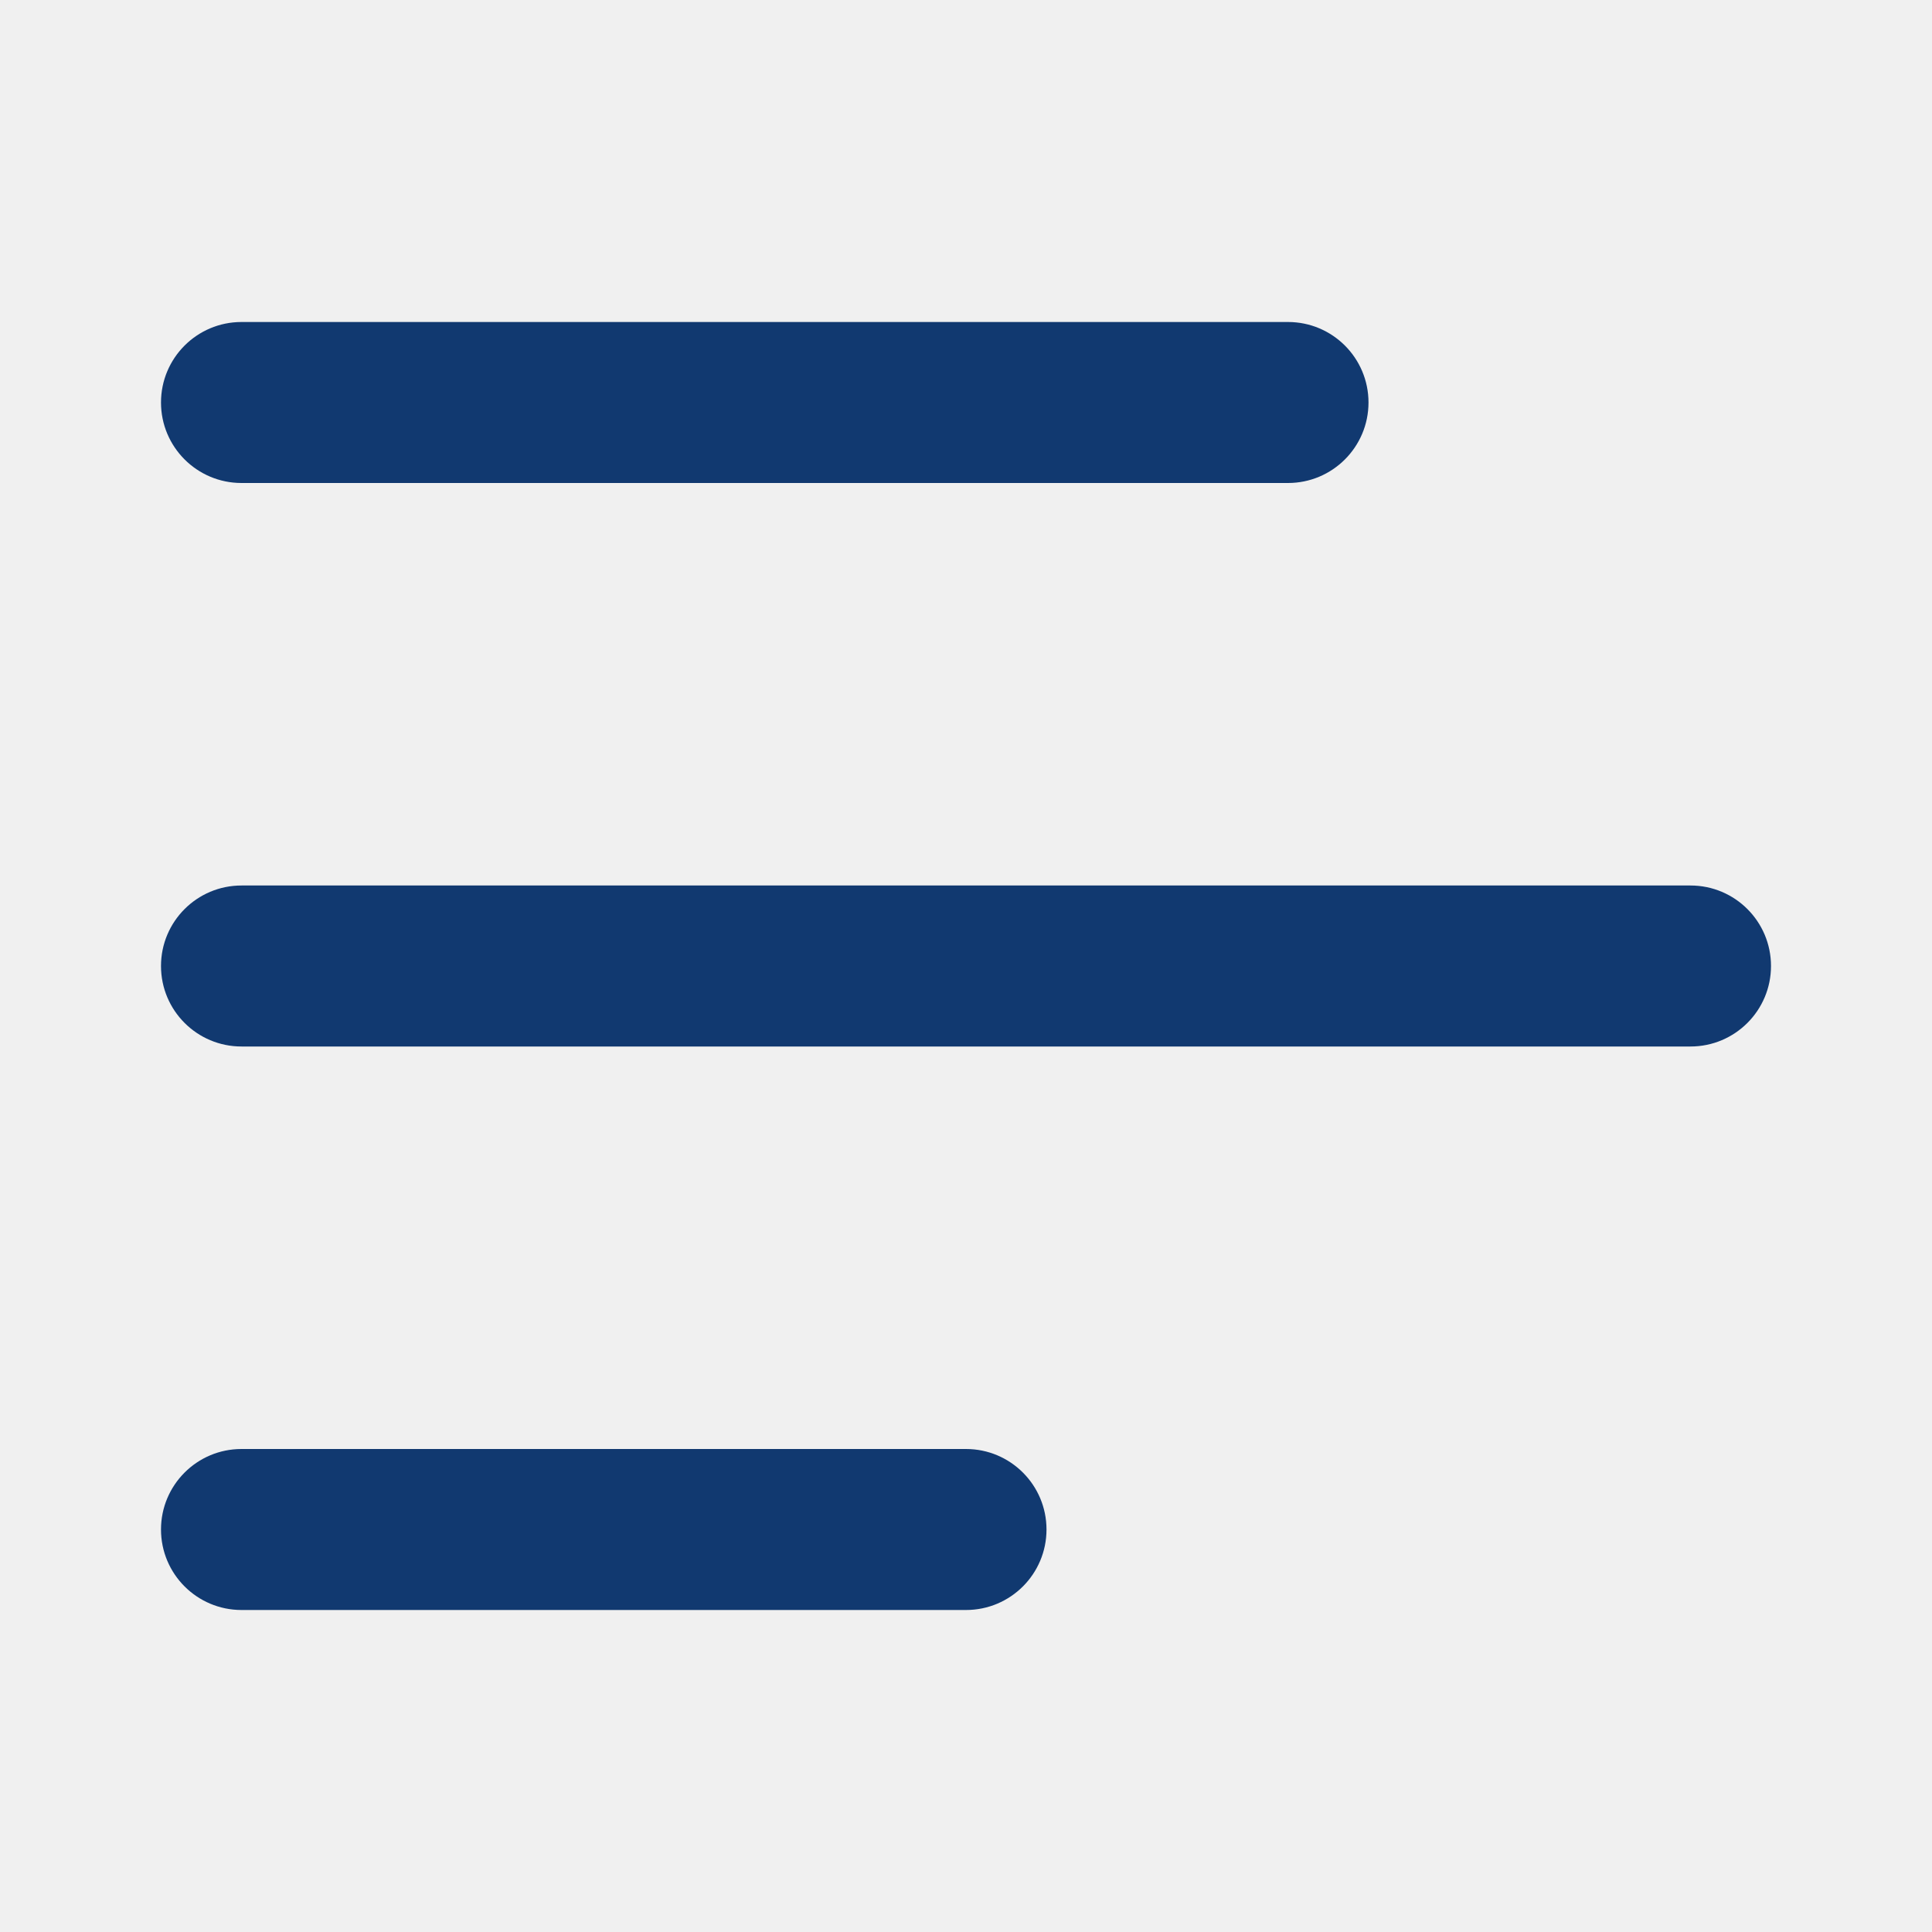
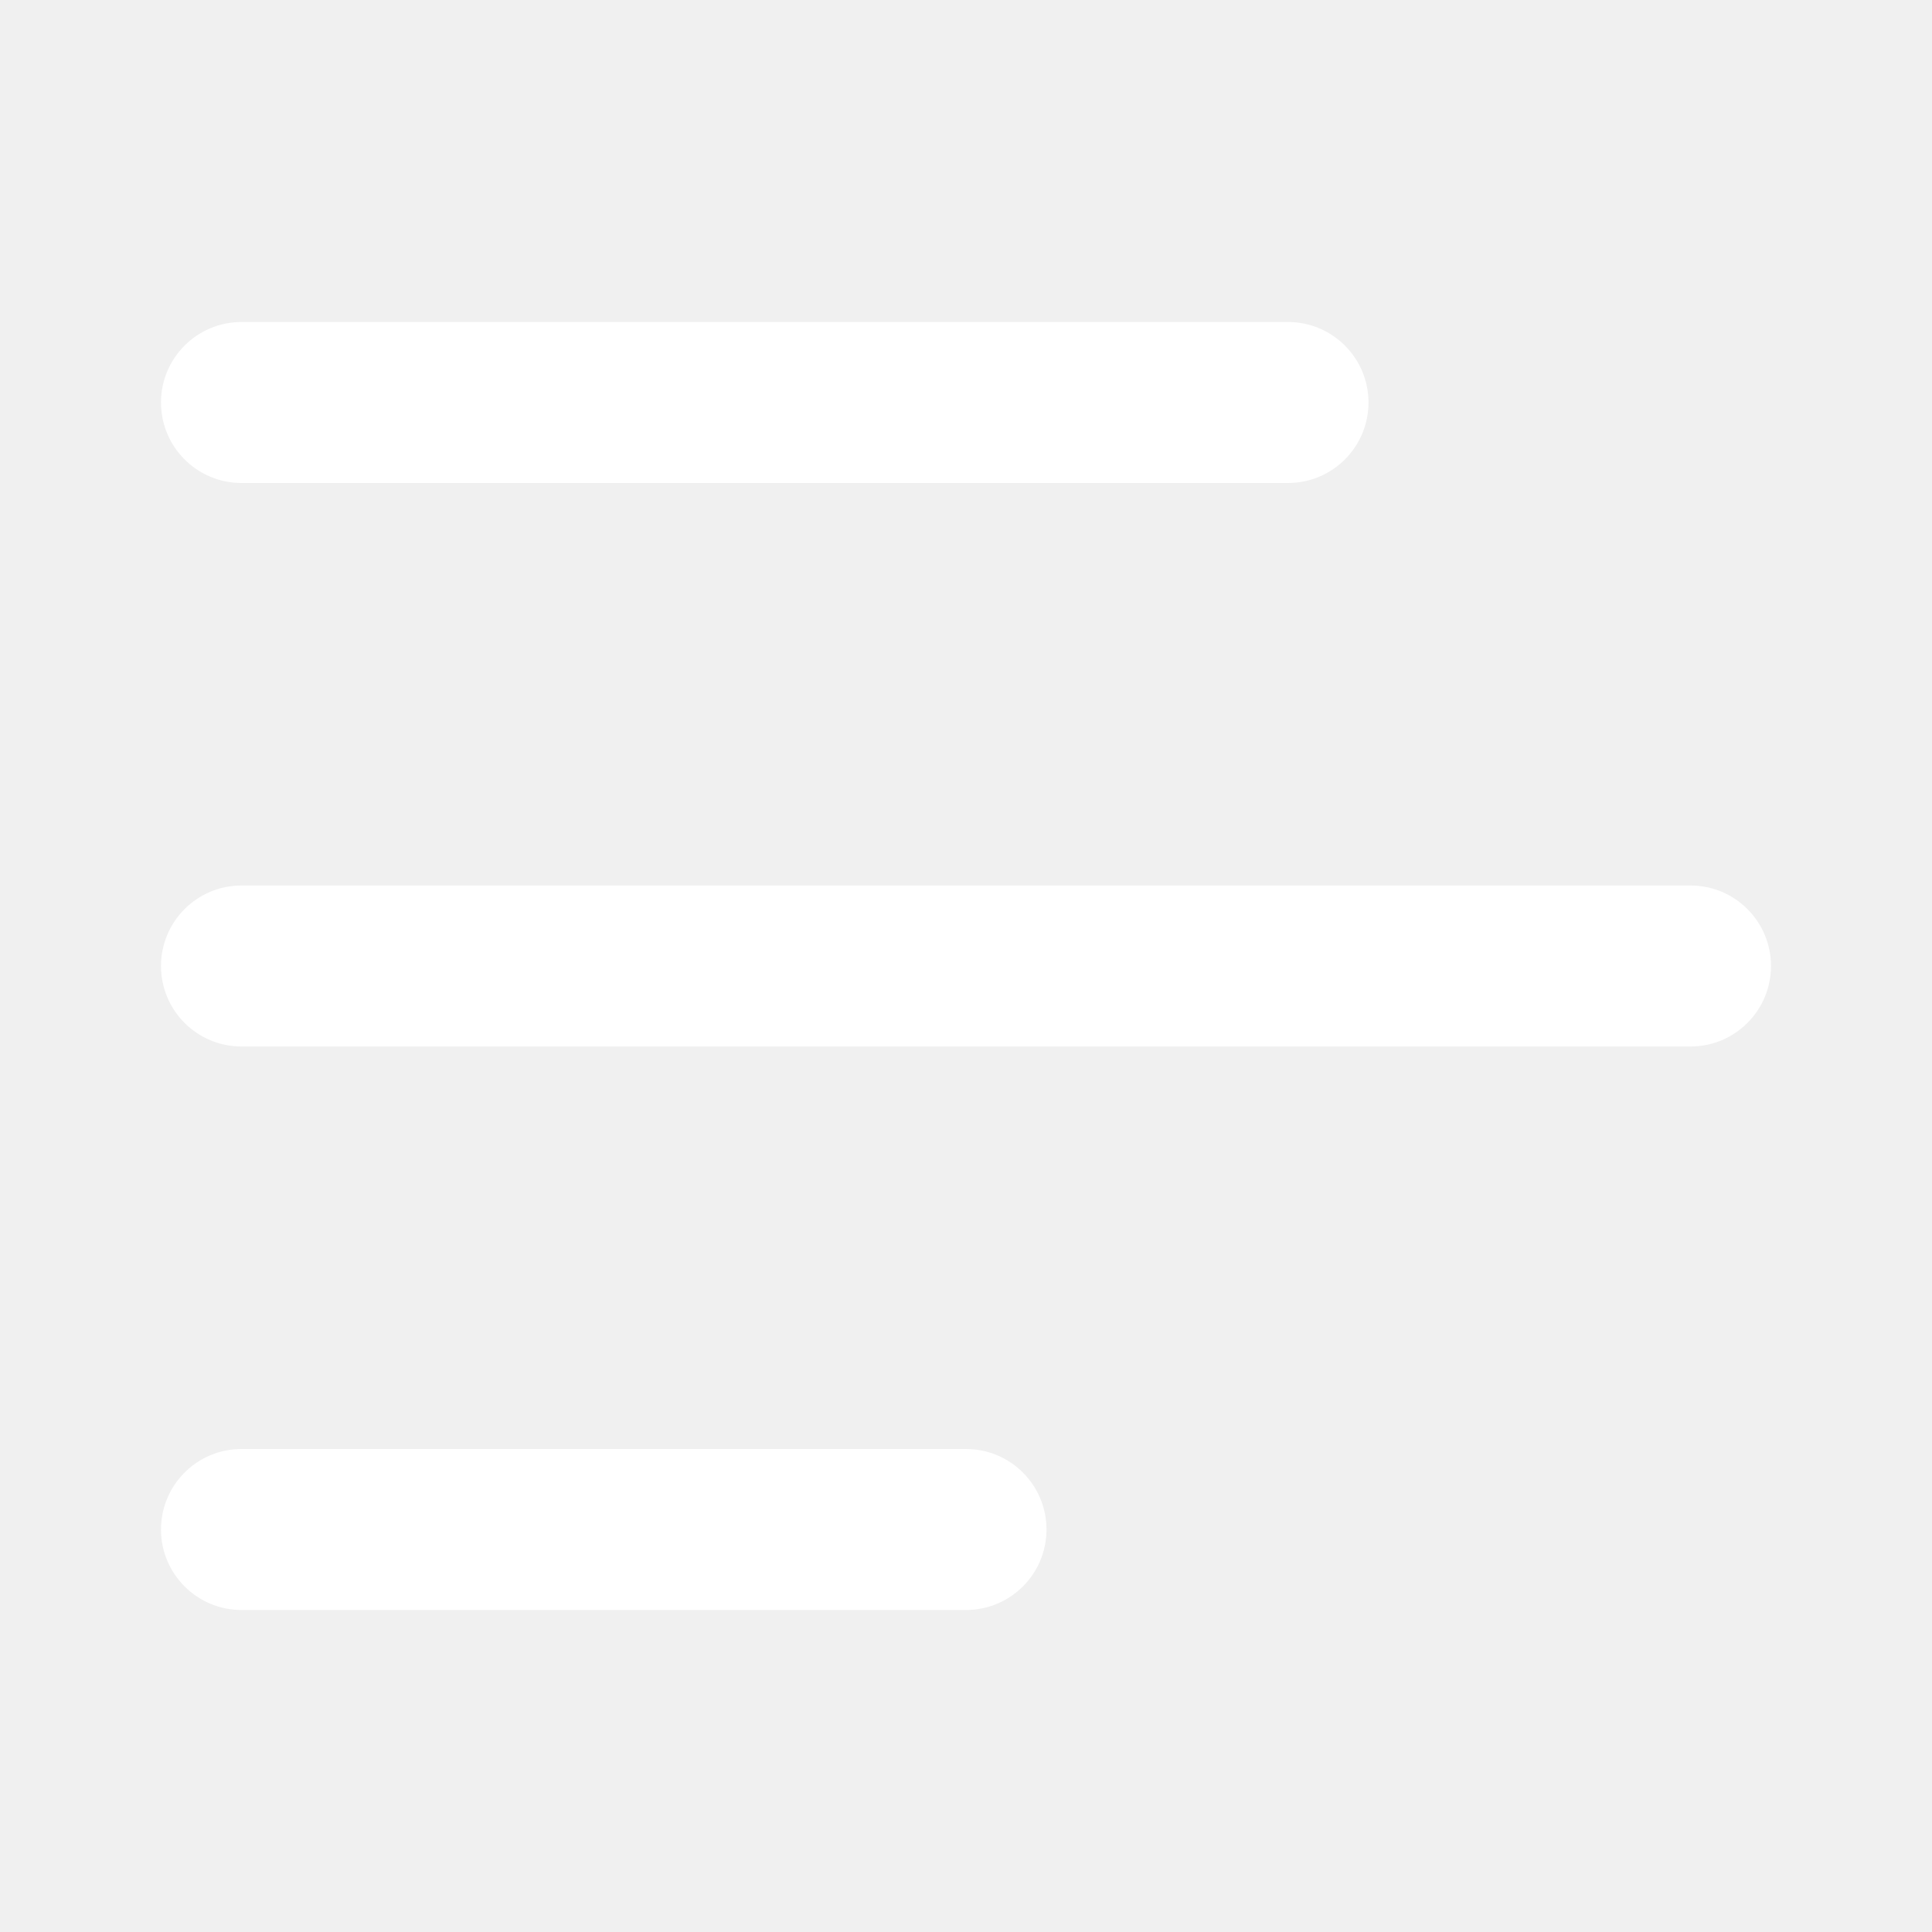
- <svg xmlns="http://www.w3.org/2000/svg" id="menu-Bold" width="30" height="30" viewBox="0 0 30 30">
-   <rect id="Path" width="30" height="30" fill="rgba(255,255,255,0)" />
-   <path id="menu-Bold_1_" d="M205,1823.25a1.25,1.25,0,0,1,1.25-1.25H222.5a1.25,1.25,0,0,1,0,2.5H206.25A1.25,1.25,0,0,1,205,1823.25Zm23.75,7.5h-22.5a1.25,1.25,0,1,0,0,2.5h22.5a1.25,1.25,0,1,0,0-2.5Zm-11.25,8.75H206.25a1.25,1.25,0,1,0,0,2.5H217.5a1.25,1.25,0,1,0,0-2.5Z" transform="translate(-202.5 -1817)" fill="#113970" />
+ <svg xmlns="http://www.w3.org/2000/svg" width="30" height="30" viewBox="0 0 30 30">
+   <rect width="20" height="20" fill="rgba(255,255,255,0)" />
+   <path d="M205,1823.25a1.25,1.25,0,0,1,1.25-1.25H222.5a1.25,1.25,0,0,1,0,2.5H206.25A1.25,1.25,0,0,1,205,1823.25Zm23.75,7.5h-22.5a1.25,1.25,0,1,0,0,2.5h22.5a1.25,1.25,0,1,0,0-2.5Zm-11.25,8.75H206.25a1.25,1.25,0,1,0,0,2.5H217.5a1.25,1.25,0,1,0,0-2.5Z" transform="translate(-202.5 -1817)" fill="#fff" />
</svg>
